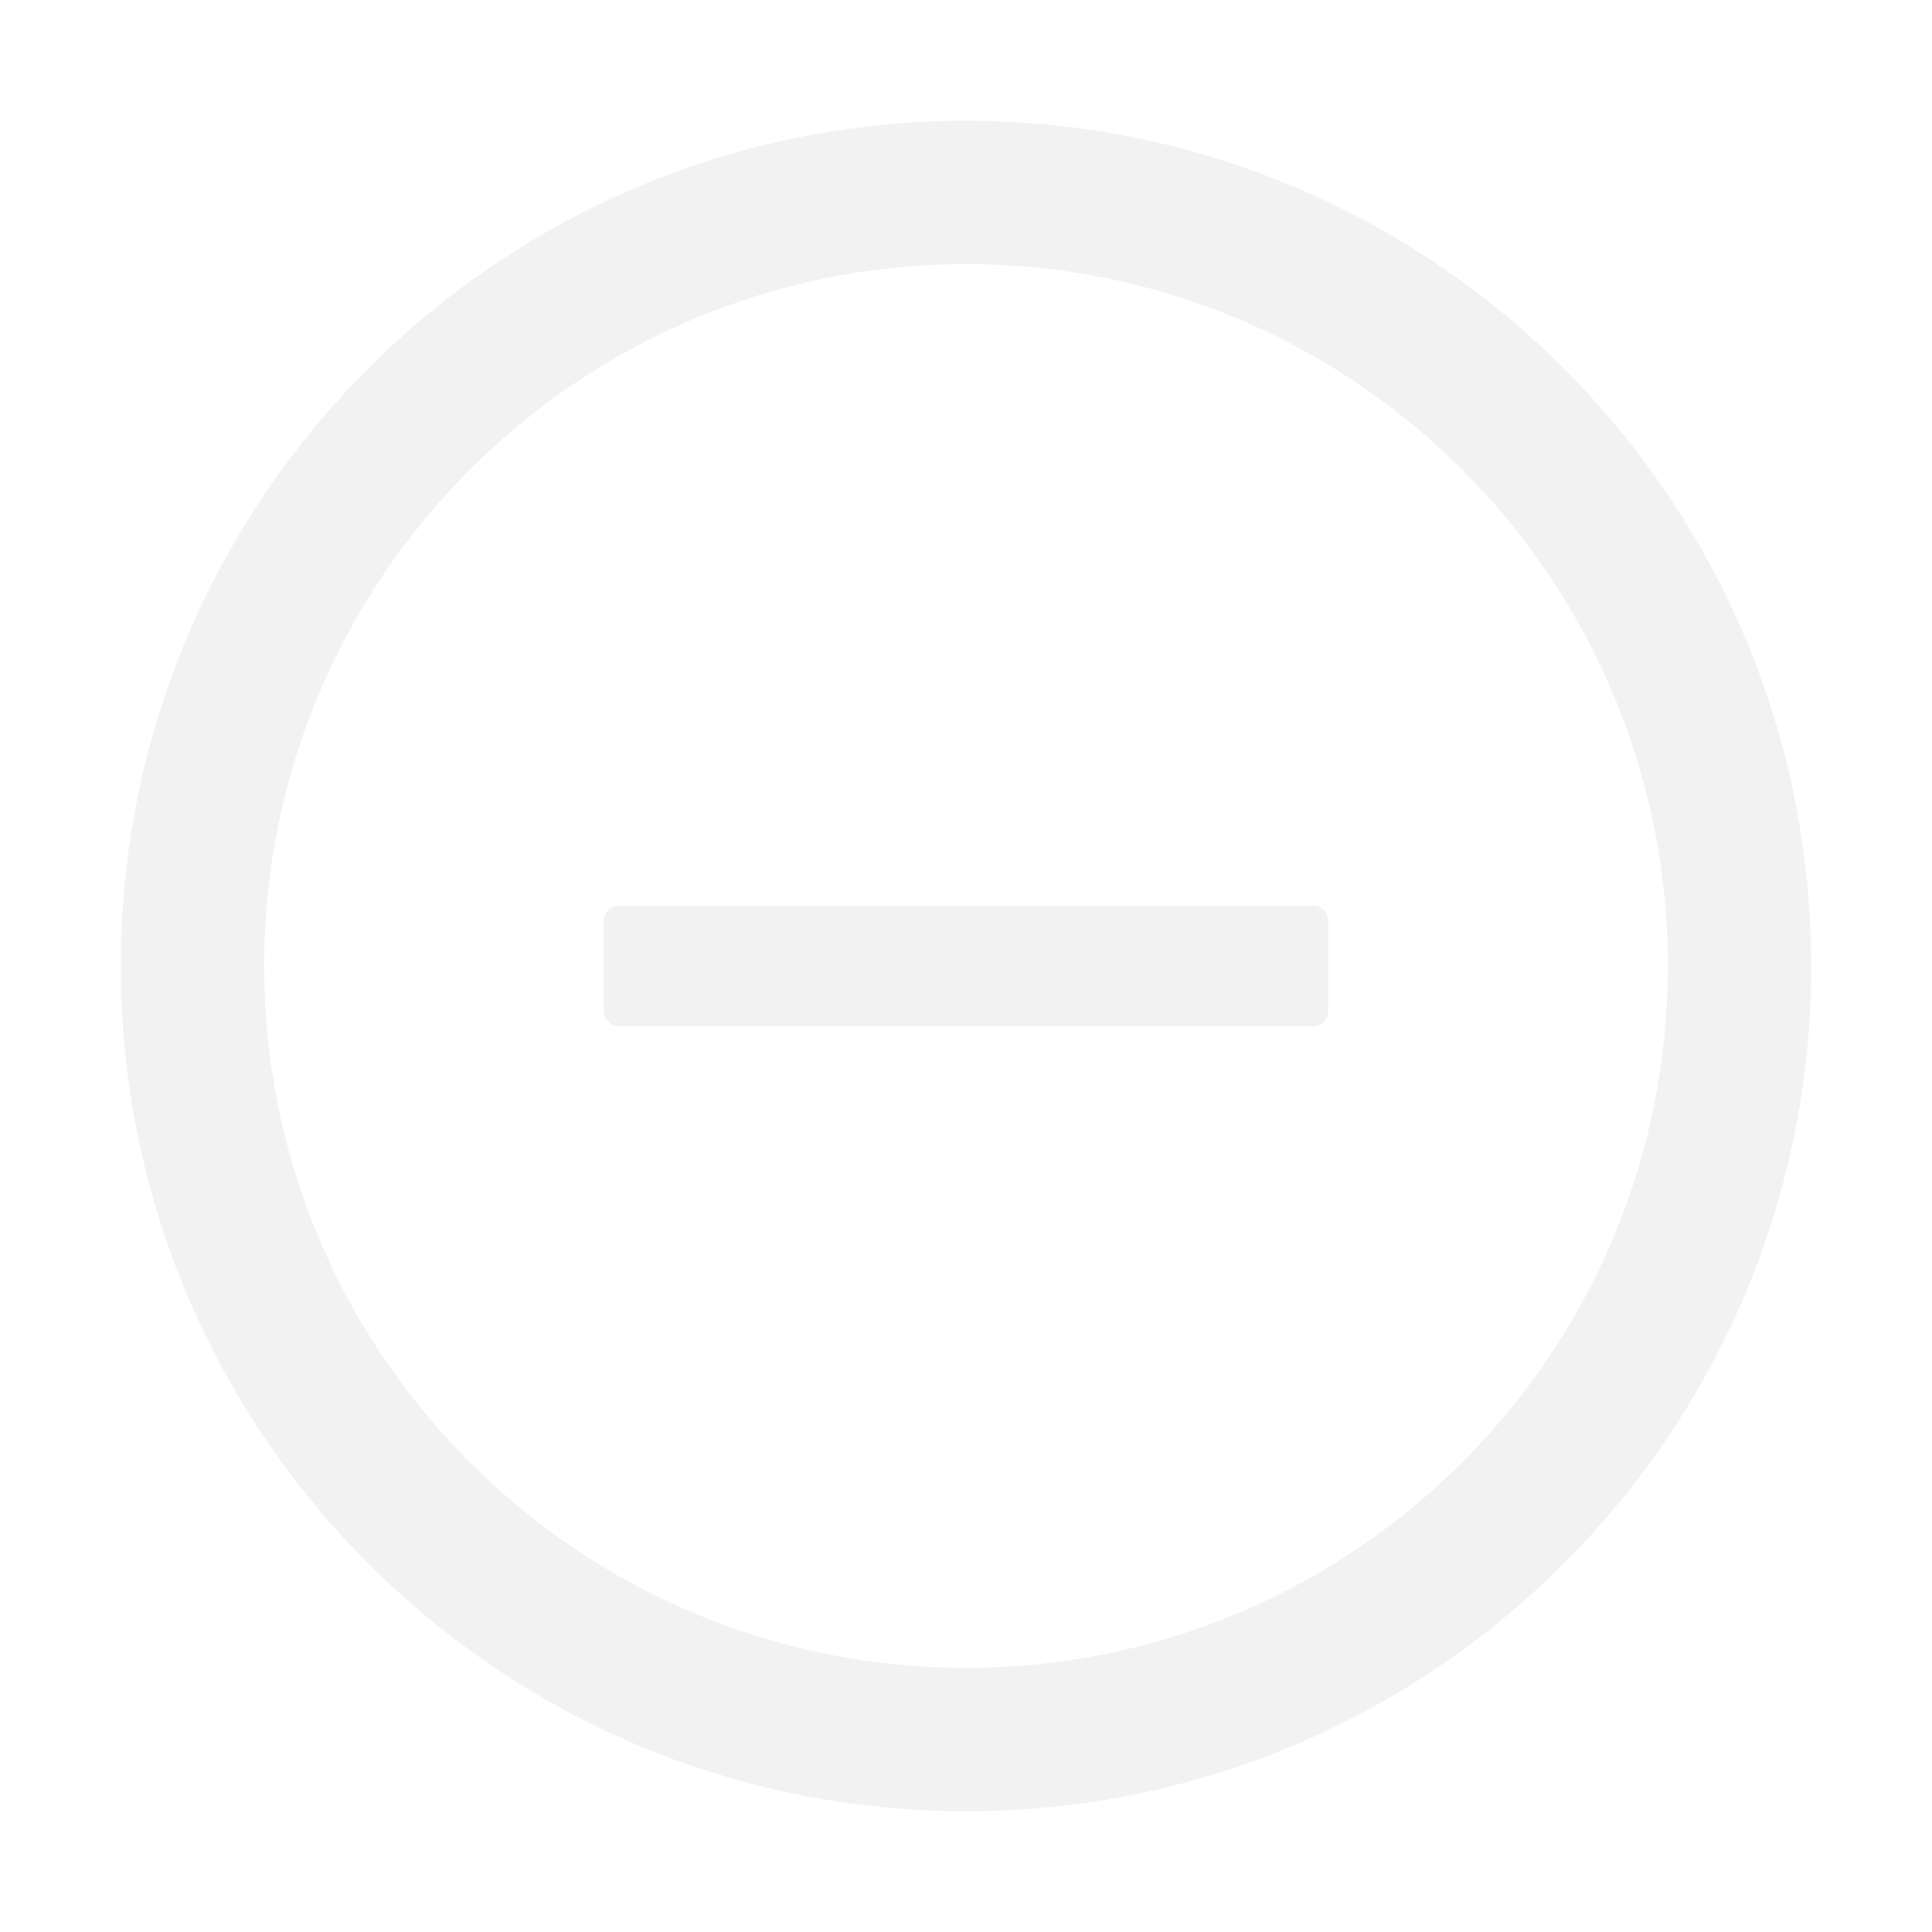
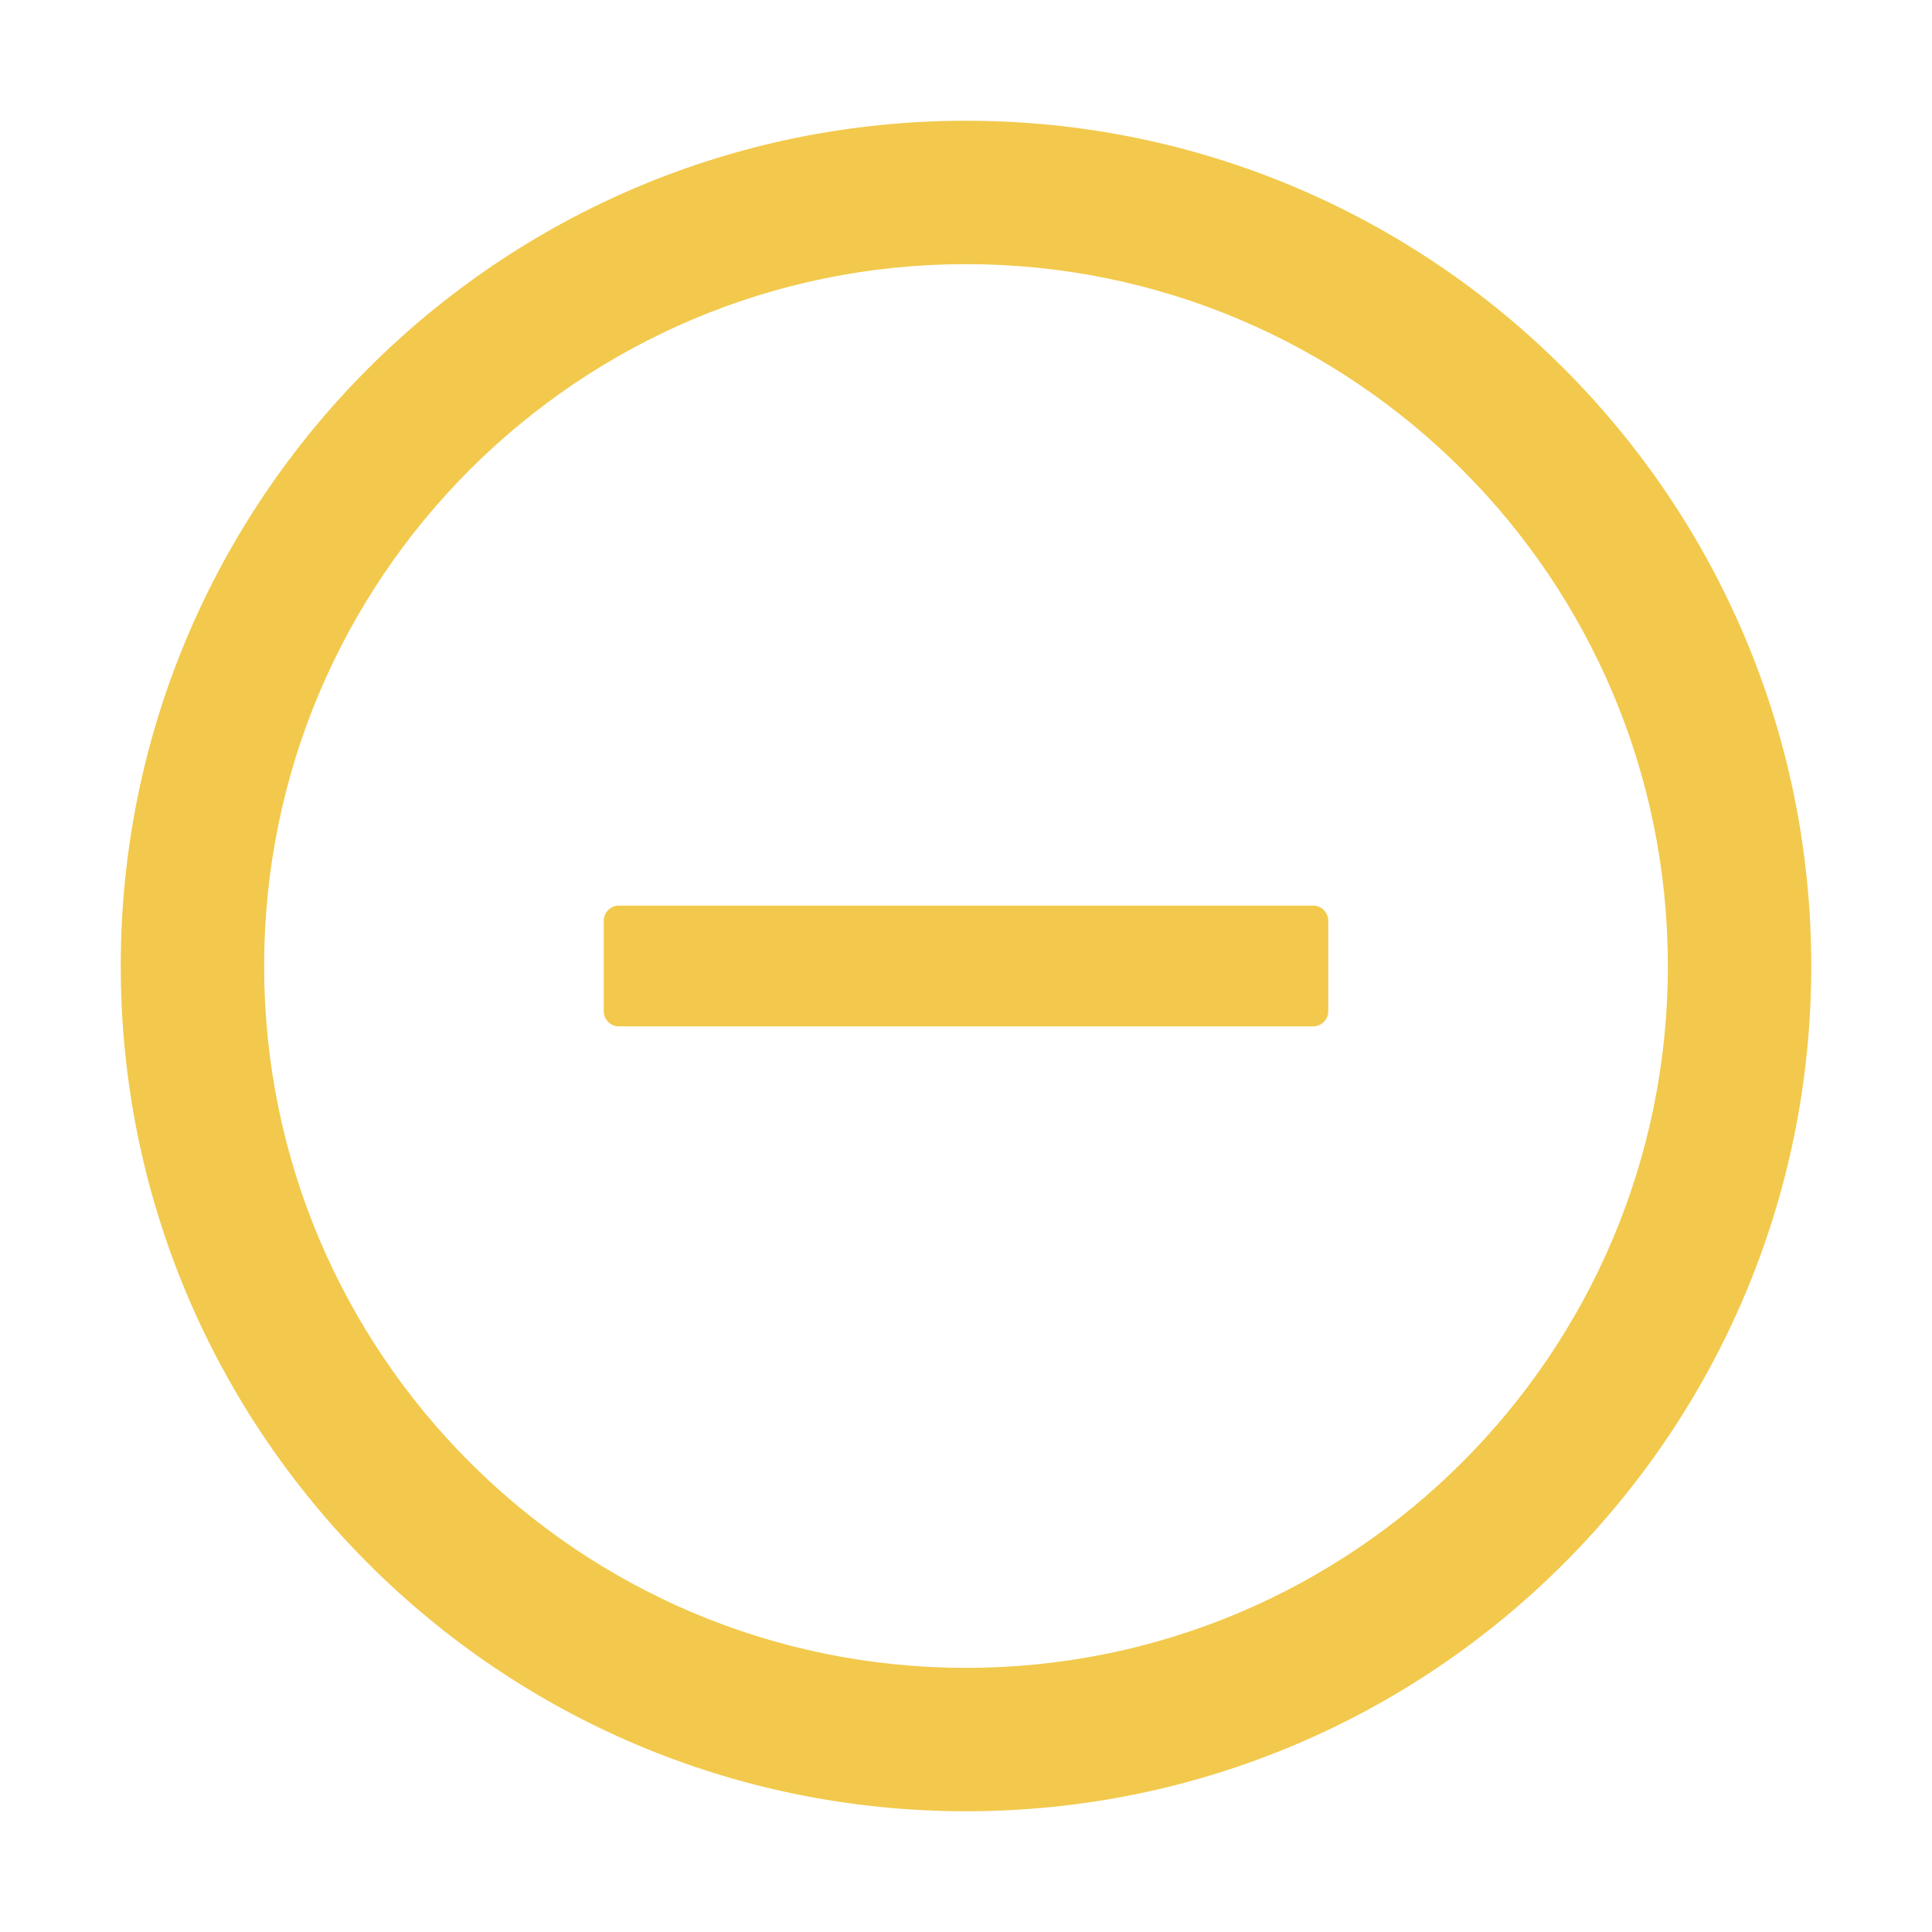
<svg xmlns="http://www.w3.org/2000/svg" aria-hidden="true" width="48" height="48" viewBox="0 0 1024 1024">
-   <path fill="#F2F2F2" d="M696 480H328c-4.4 0-8 3.6-8 8v48c0 4.4 3.6 8 8 8h368c4.4 0 8-3.6 8-8v-48c0-4.4-3.6-8-8-8z" />
-   <path fill="#F2F2F2" d="M512 64C264.6 64 64 264.6 64 512s200.6 448 448 448 448-200.6 448-448S759.4 64 512 64zm0 820c-205.4 0-372-166.6-372-372s166.6-372 372-372 372 166.6 372 372-166.6 372-372 372z" />
+   <path fill="#F2C94C" d="M696 480H328c-4.4 0-8 3.6-8 8v48c0 4.4 3.6 8 8 8h368c4.4 0 8-3.6 8-8v-48c0-4.4-3.6-8-8-8z" />
+   <path fill="#F2C94C" d="M512 64C264.6 64 64 264.6 64 512s200.6 448 448 448 448-200.6 448-448S759.4 64 512 64zm0 820c-205.4 0-372-166.6-372-372s166.6-372 372-372 372 166.6 372 372-166.6 372-372 372z" />
</svg>
